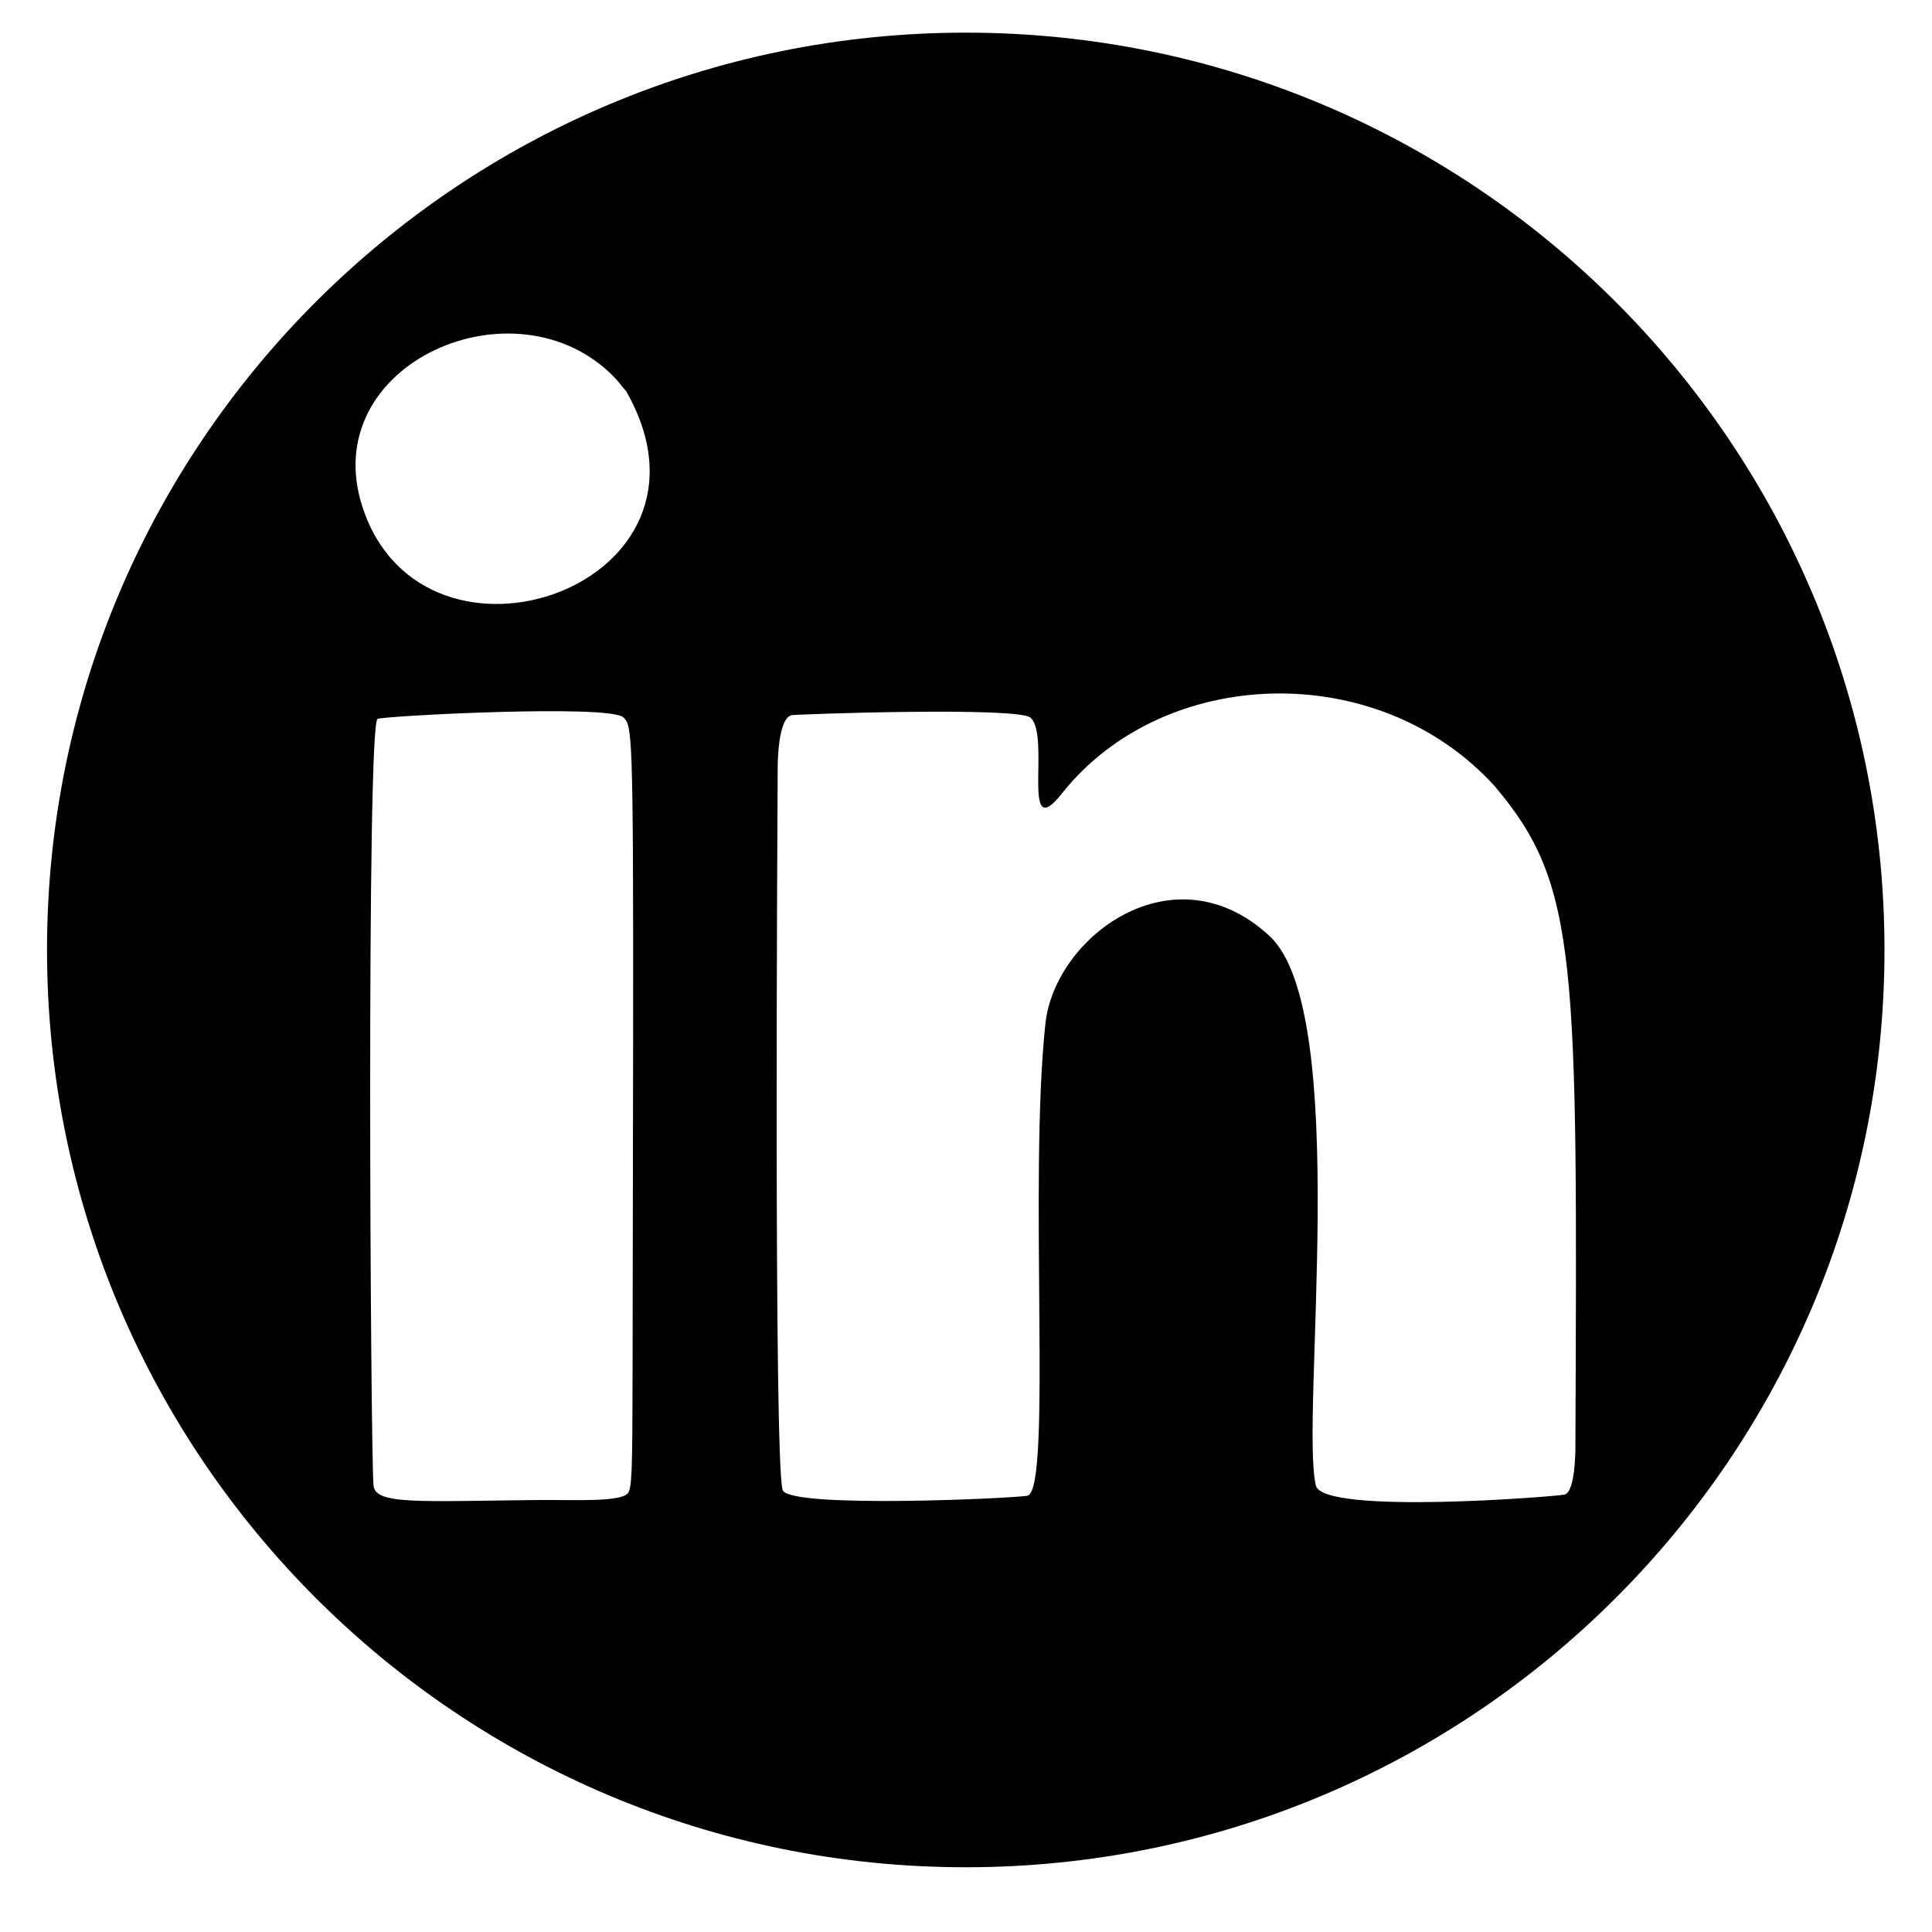
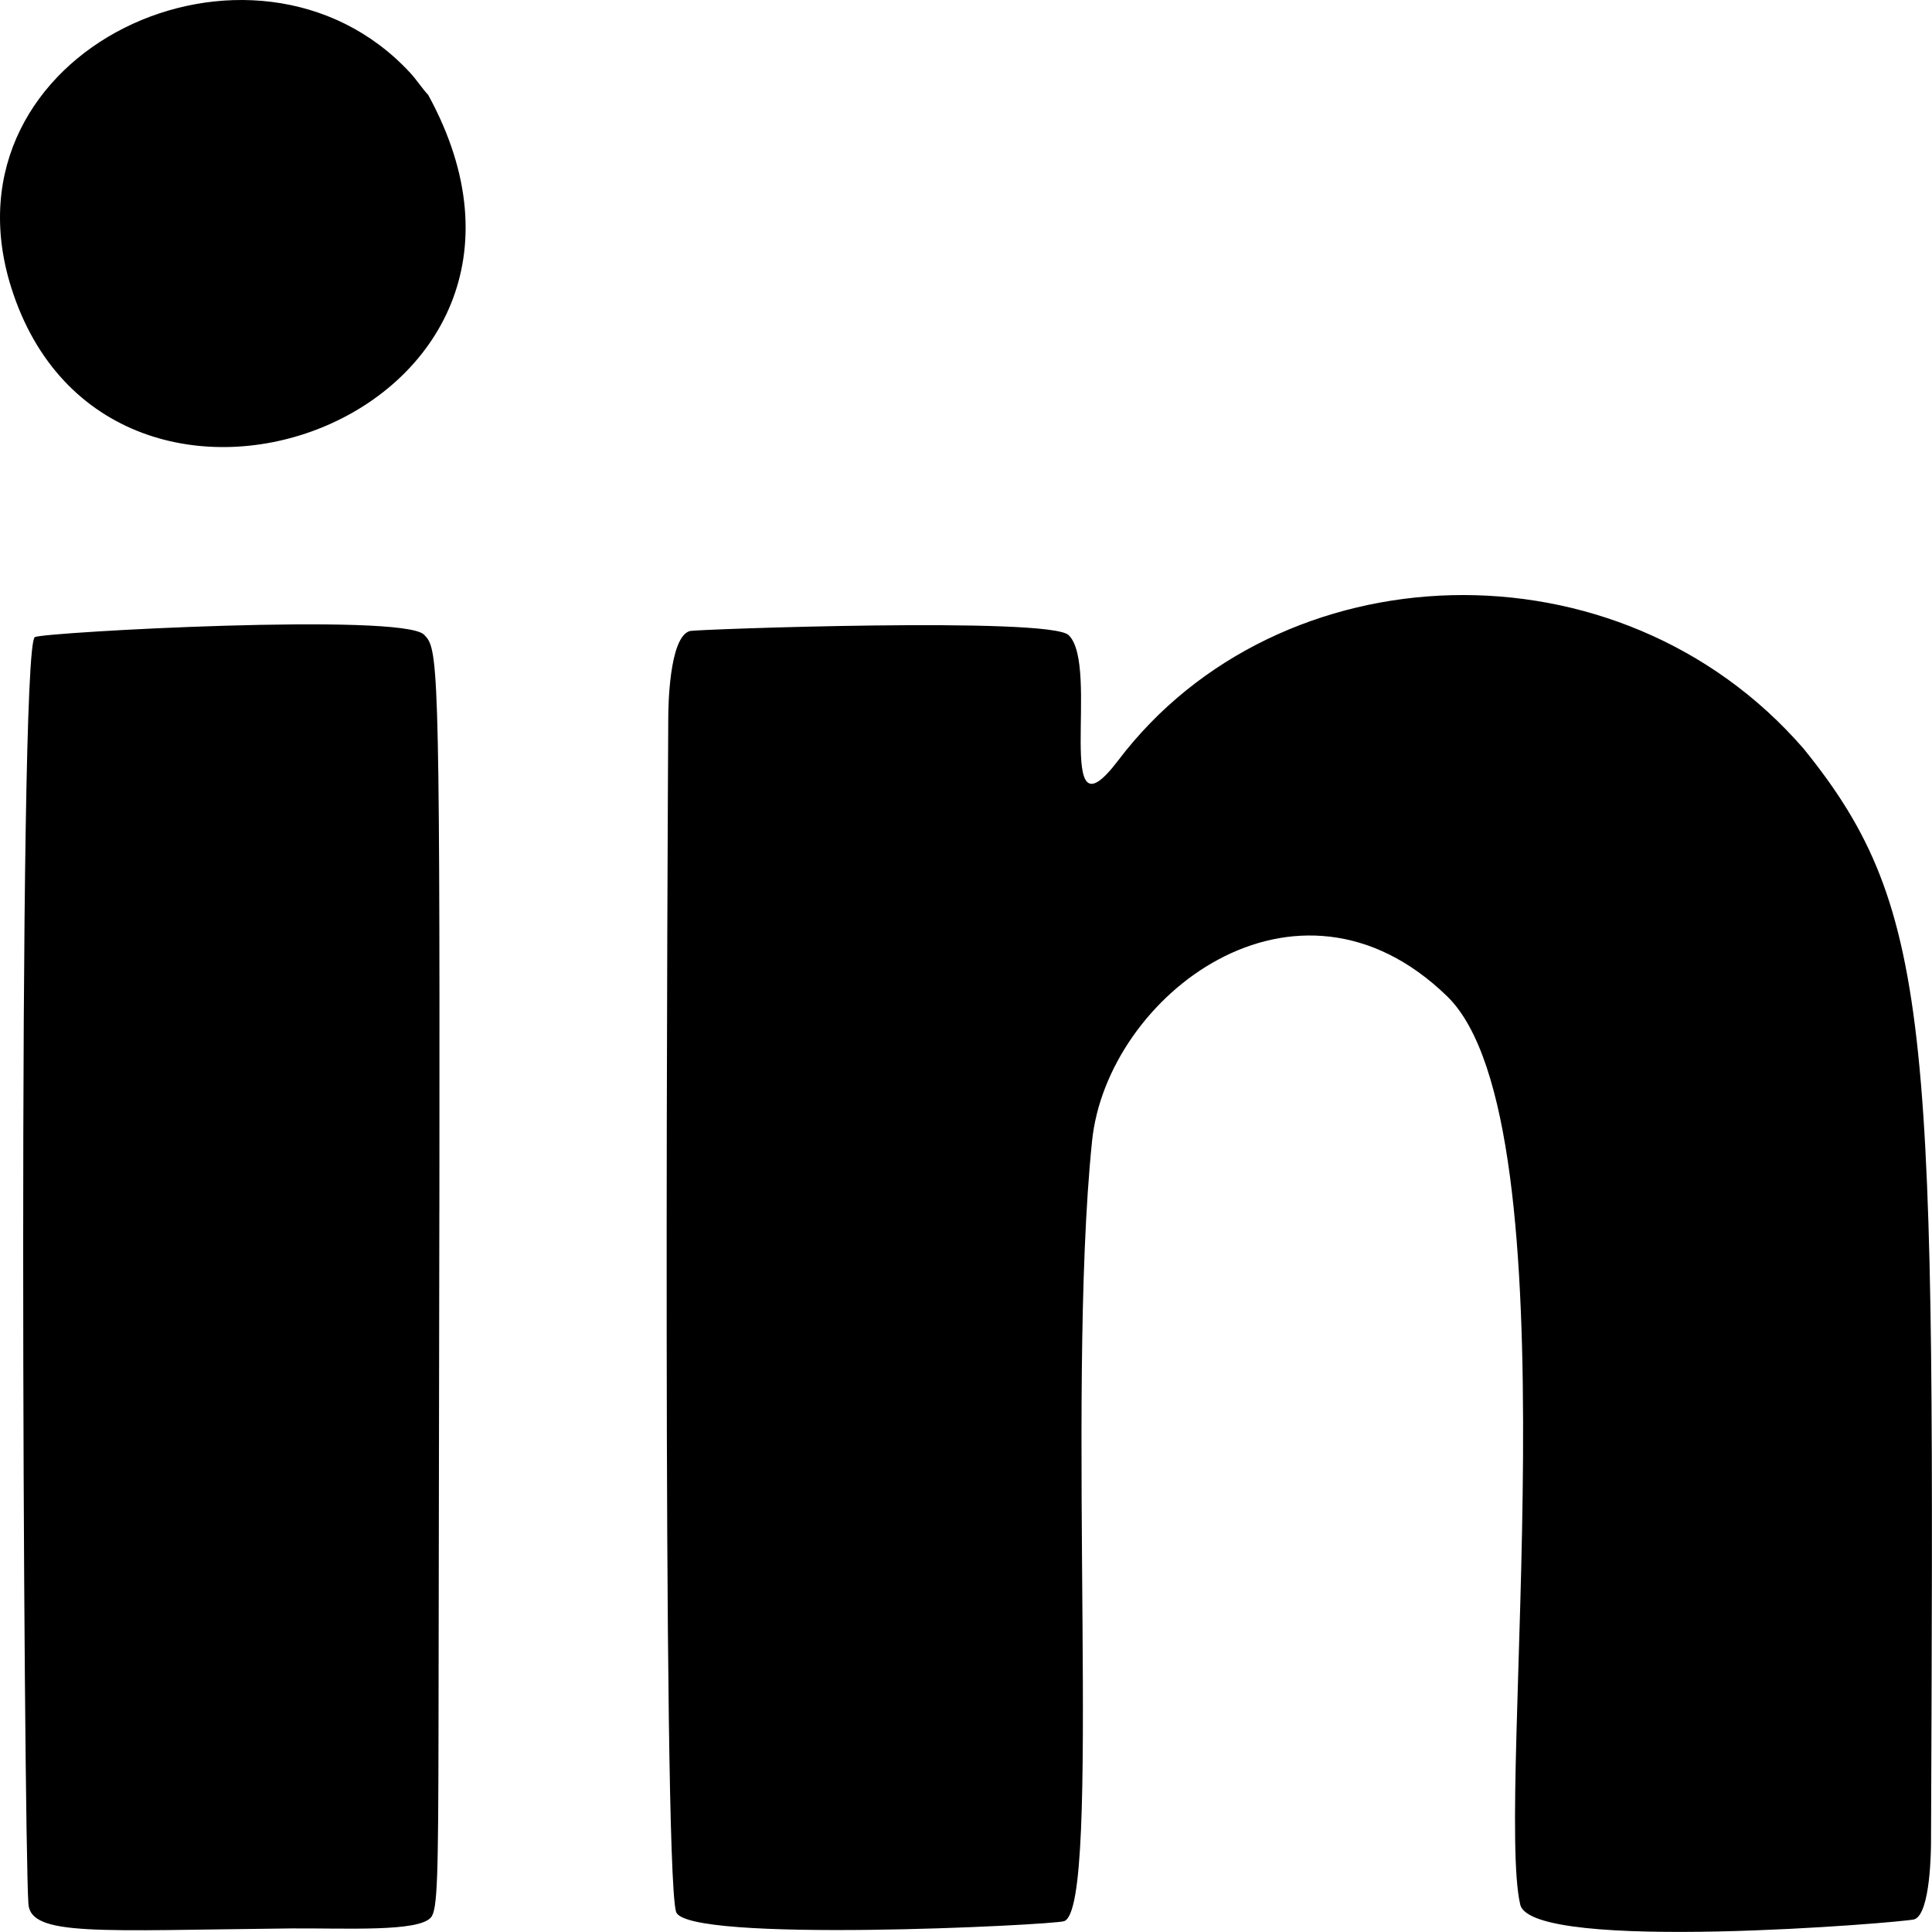
- <svg xmlns="http://www.w3.org/2000/svg" width="100%" height="100%" viewBox="0 0 2134 2134" version="1.1" xml:space="preserve" style="fill-rule:evenodd;clip-rule:evenodd;stroke-linejoin:round;stroke-miterlimit:2;">
-   <g id="Background" />
-   <path d="M1066.725,36.063c560.079,0 1014.792,454.005 1014.792,1013.213c0,559.207 -454.713,1013.213 -1014.792,1013.213c-560.079,0 -1014.792,-454.005 -1014.792,-1013.213c0,-559.207 454.713,-1013.213 1014.792,-1013.213Zm-367.452,1141.207l0.034,-29.35c0.356,-342.137 -1.179,-346.208 -10.699,-355.464c-15.246,-14.823 -264.462,-1.692 -271.564,1.587c-12.368,5.71 -7.886,799.025 -4.52,846.324c1.562,21.951 48.202,17.844 183.9,16.461c38.225,-0.213 88.223,2.432 96.971,-7.311c4.624,-5.15 5.132,-26.173 5.306,-129.5c0.235,-139.719 0.458,-252.164 0.572,-342.748Zm-7.776,-745.412c-4.487,-4.647 -8.063,-10.118 -12.549,-14.765c-108.756,-112.644 -330.493,-15.184 -278.447,143.291c67.8,206.441 413.709,86.023 290.996,-128.525Zm959.839,436.922c-129.114,-142.772 -366.509,-133.682 -478.396,7.685c-46.075,58.215 -12.202,-63.188 -34.604,-83.725c-13.508,-12.383 -259.929,-3.832 -264.158,-2.746c-14.873,3.82 -15.154,52.775 -15.181,57.536c-0.366,63.85 -4.38,763.545 5.395,798.121c6.016,21.281 262.937,9.023 270.829,6.346c26.861,-9.112 0.811,-348.109 19.495,-521.367c10.407,-96.505 142.337,-194.53 247.717,-96.587c90.942,84.524 33.352,534.513 51.029,606.856c8.019,32.817 268.984,11.862 274.99,9.895c11.462,-3.754 11.644,-47.685 11.662,-51.944c2.231,-538.635 3.513,-620.868 -88.778,-730.07Z" />
+ <svg xmlns="http://www.w3.org/2000/svg" width="100%" height="100%" viewBox="0 0 8892 8892" version="1.1" xml:space="preserve" style="fill-rule:evenodd;clip-rule:evenodd;stroke-linejoin:round;stroke-miterlimit:2;">
+   <path d="M8301.9,3446.8c608.8,752.2 600.3,1318.7 585.6,5029.2c-0.1,29.3 -1.3,332 -76.9,357.8c-39.6,13.5 -1761,157.9 -1813.8,-68.2c-116.6,-498.3 263.3,-3598.1 -336.6,-4180.4c-695.1,-674.7 -1565.3,0.6 -1633.9,665.4c-123.2,1193.5 48.6,3528.7 -128.6,3591.5c-52.1,18.4 -1746.7,102.9 -1786.4,-43.7c-64.5,-238.2 -38,-5058.1 -35.6,-5498c0.2,-32.8 2,-370 100.1,-396.3c27.9,-7.5 1653.3,-66.4 1742.4,18.9c147.8,141.5 -75.7,977.8 228.3,576.8c738,-973.8 2303.9,-1036.4 3155.5,-52.9l-0,0Zm-6331.1,-3009.8c809.4,1477.9 -1472.2,2307.5 -1919.4,885.4c-343.3,-1091.7 1119.3,-1763 1836.6,-987.1c29.6,32 53.2,69.7 82.8,101.7l-0,0Zm51.3,5134.9c-0.8,624 -2.2,1398.6 -3.8,2361.1c-1.1,711.8 -4.5,856.6 -35,892.1c-57.7,67.1 -387.5,48.9 -639.6,50.4c-895.1,9.5 -1202.7,37.8 -1213,-113.4c-22.2,-325.8 -51.8,-5790.7 29.8,-5830c46.8,-22.6 1690.7,-113 1791.3,-10.9c62.8,63.8 72.9,91.8 70.6,2448.7l-0.2,202.2l-0,-0Z" />
</svg>
